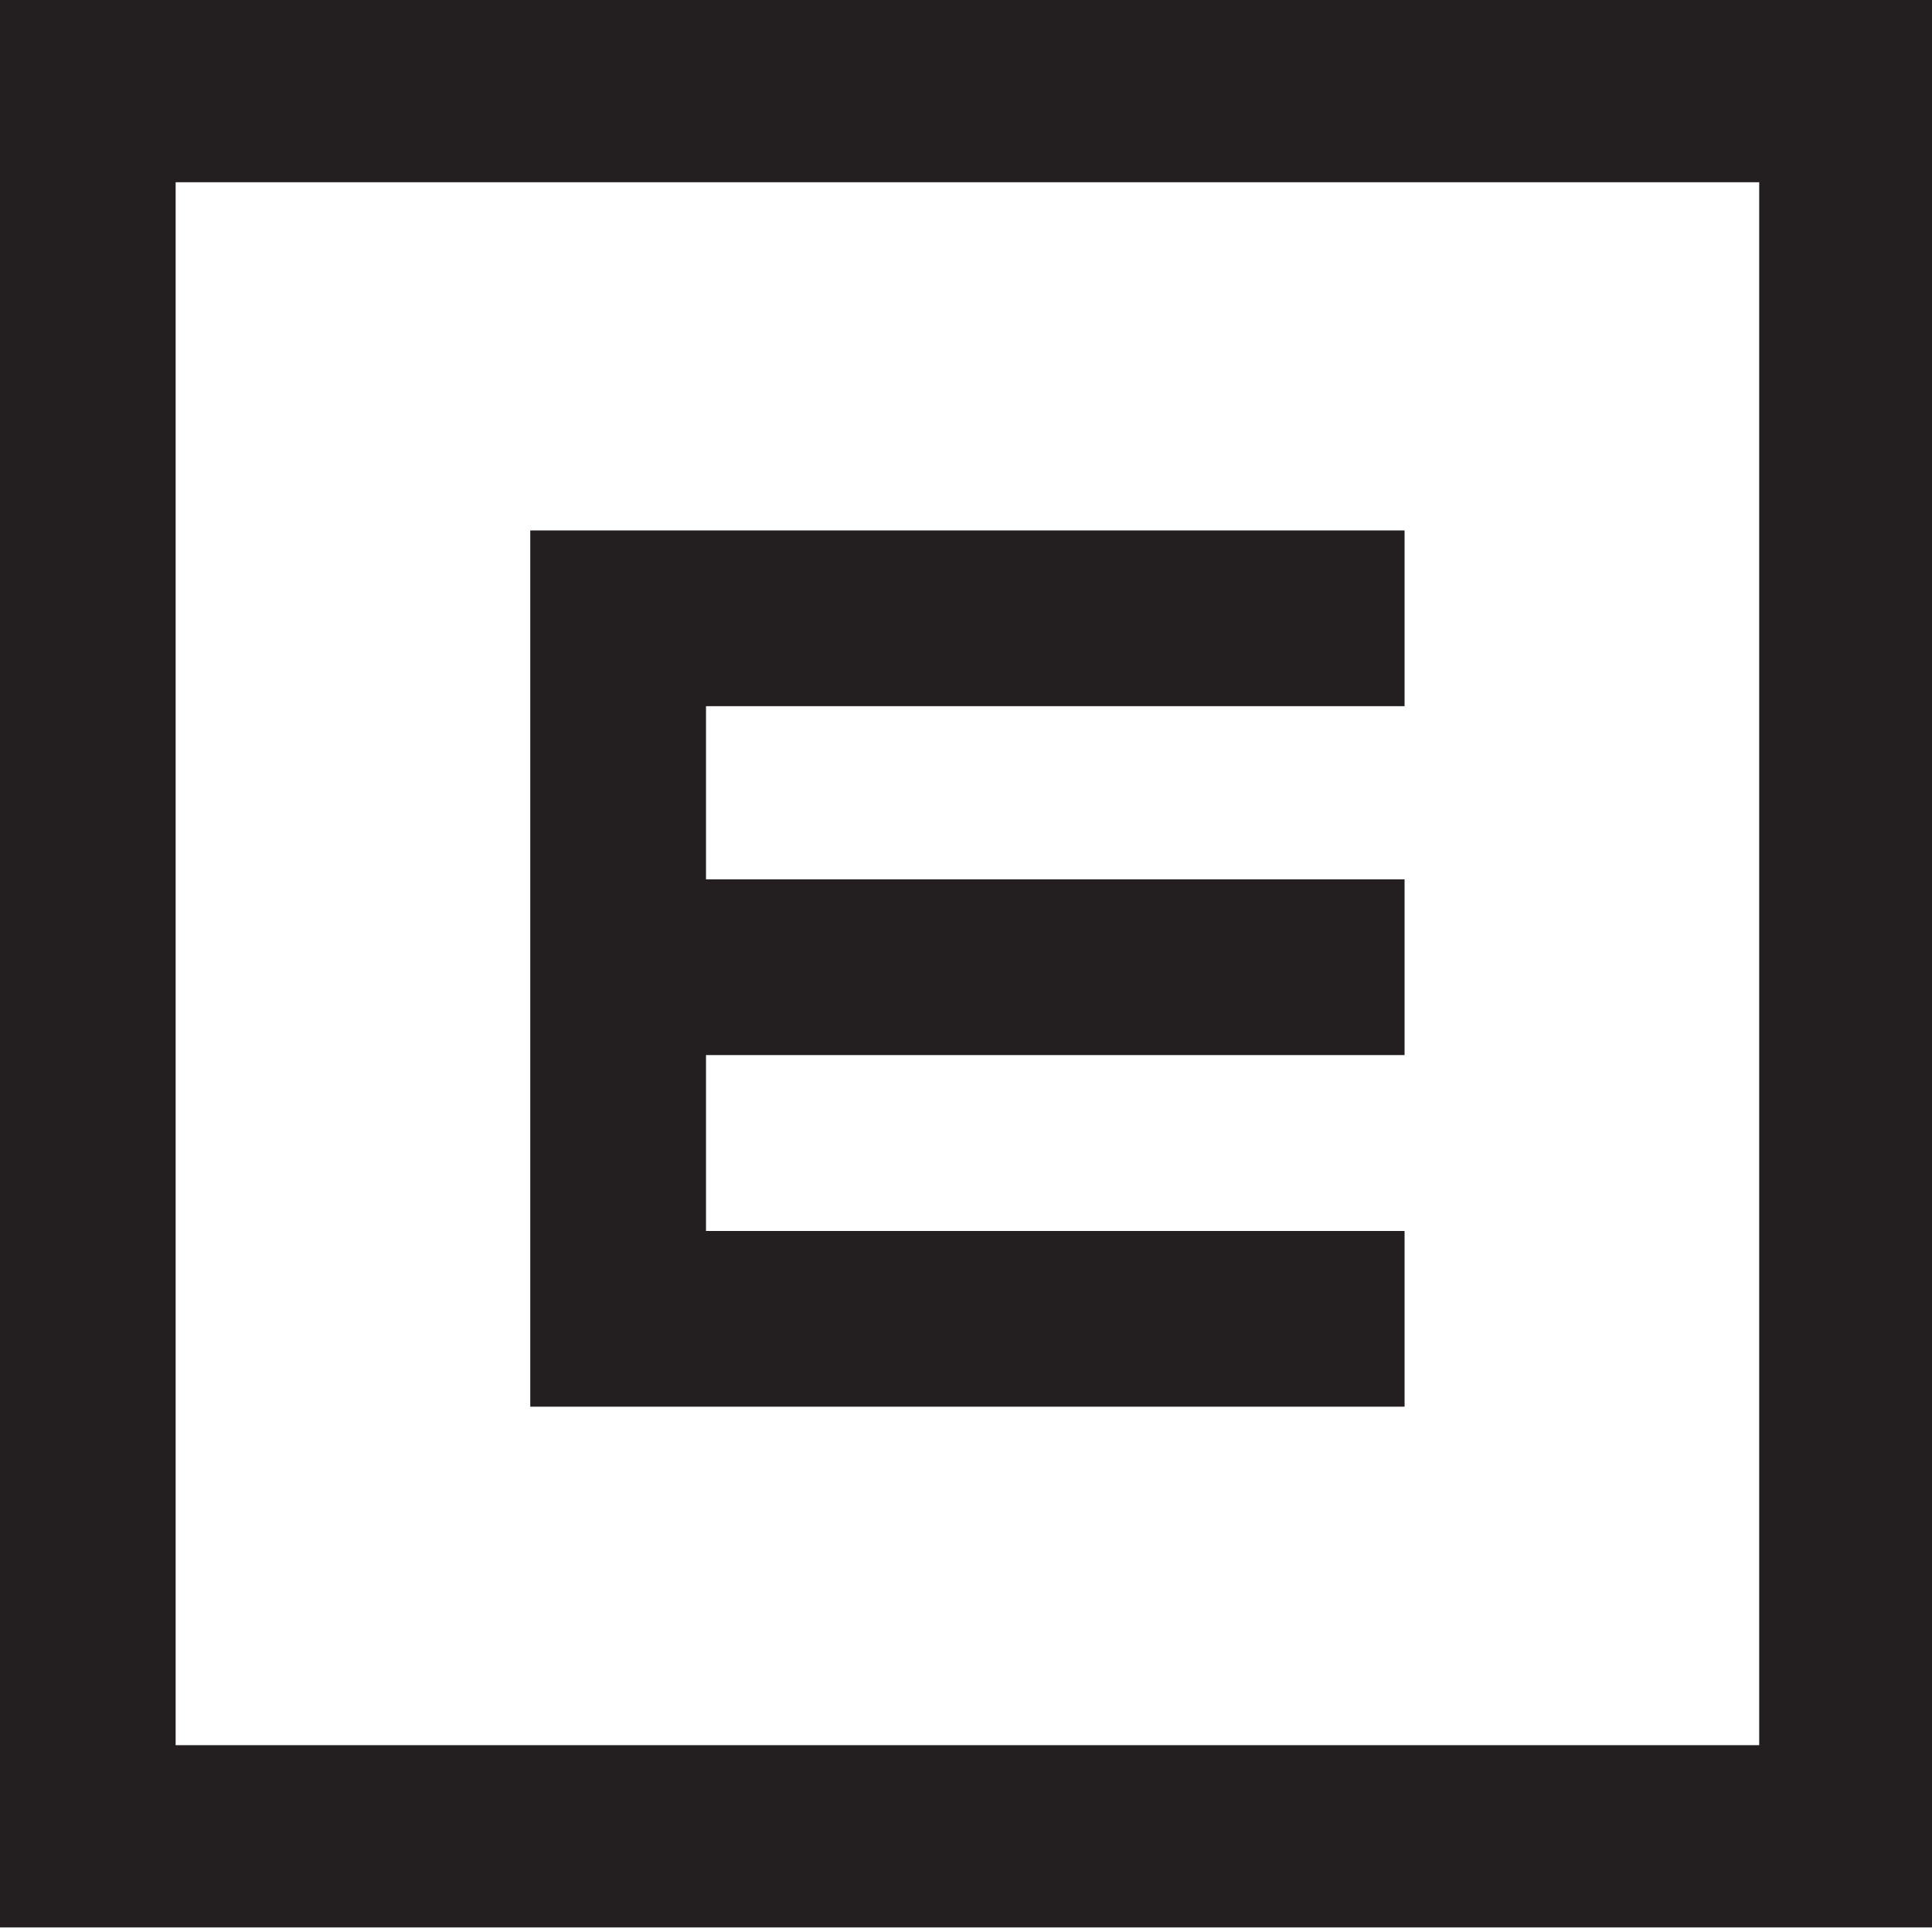
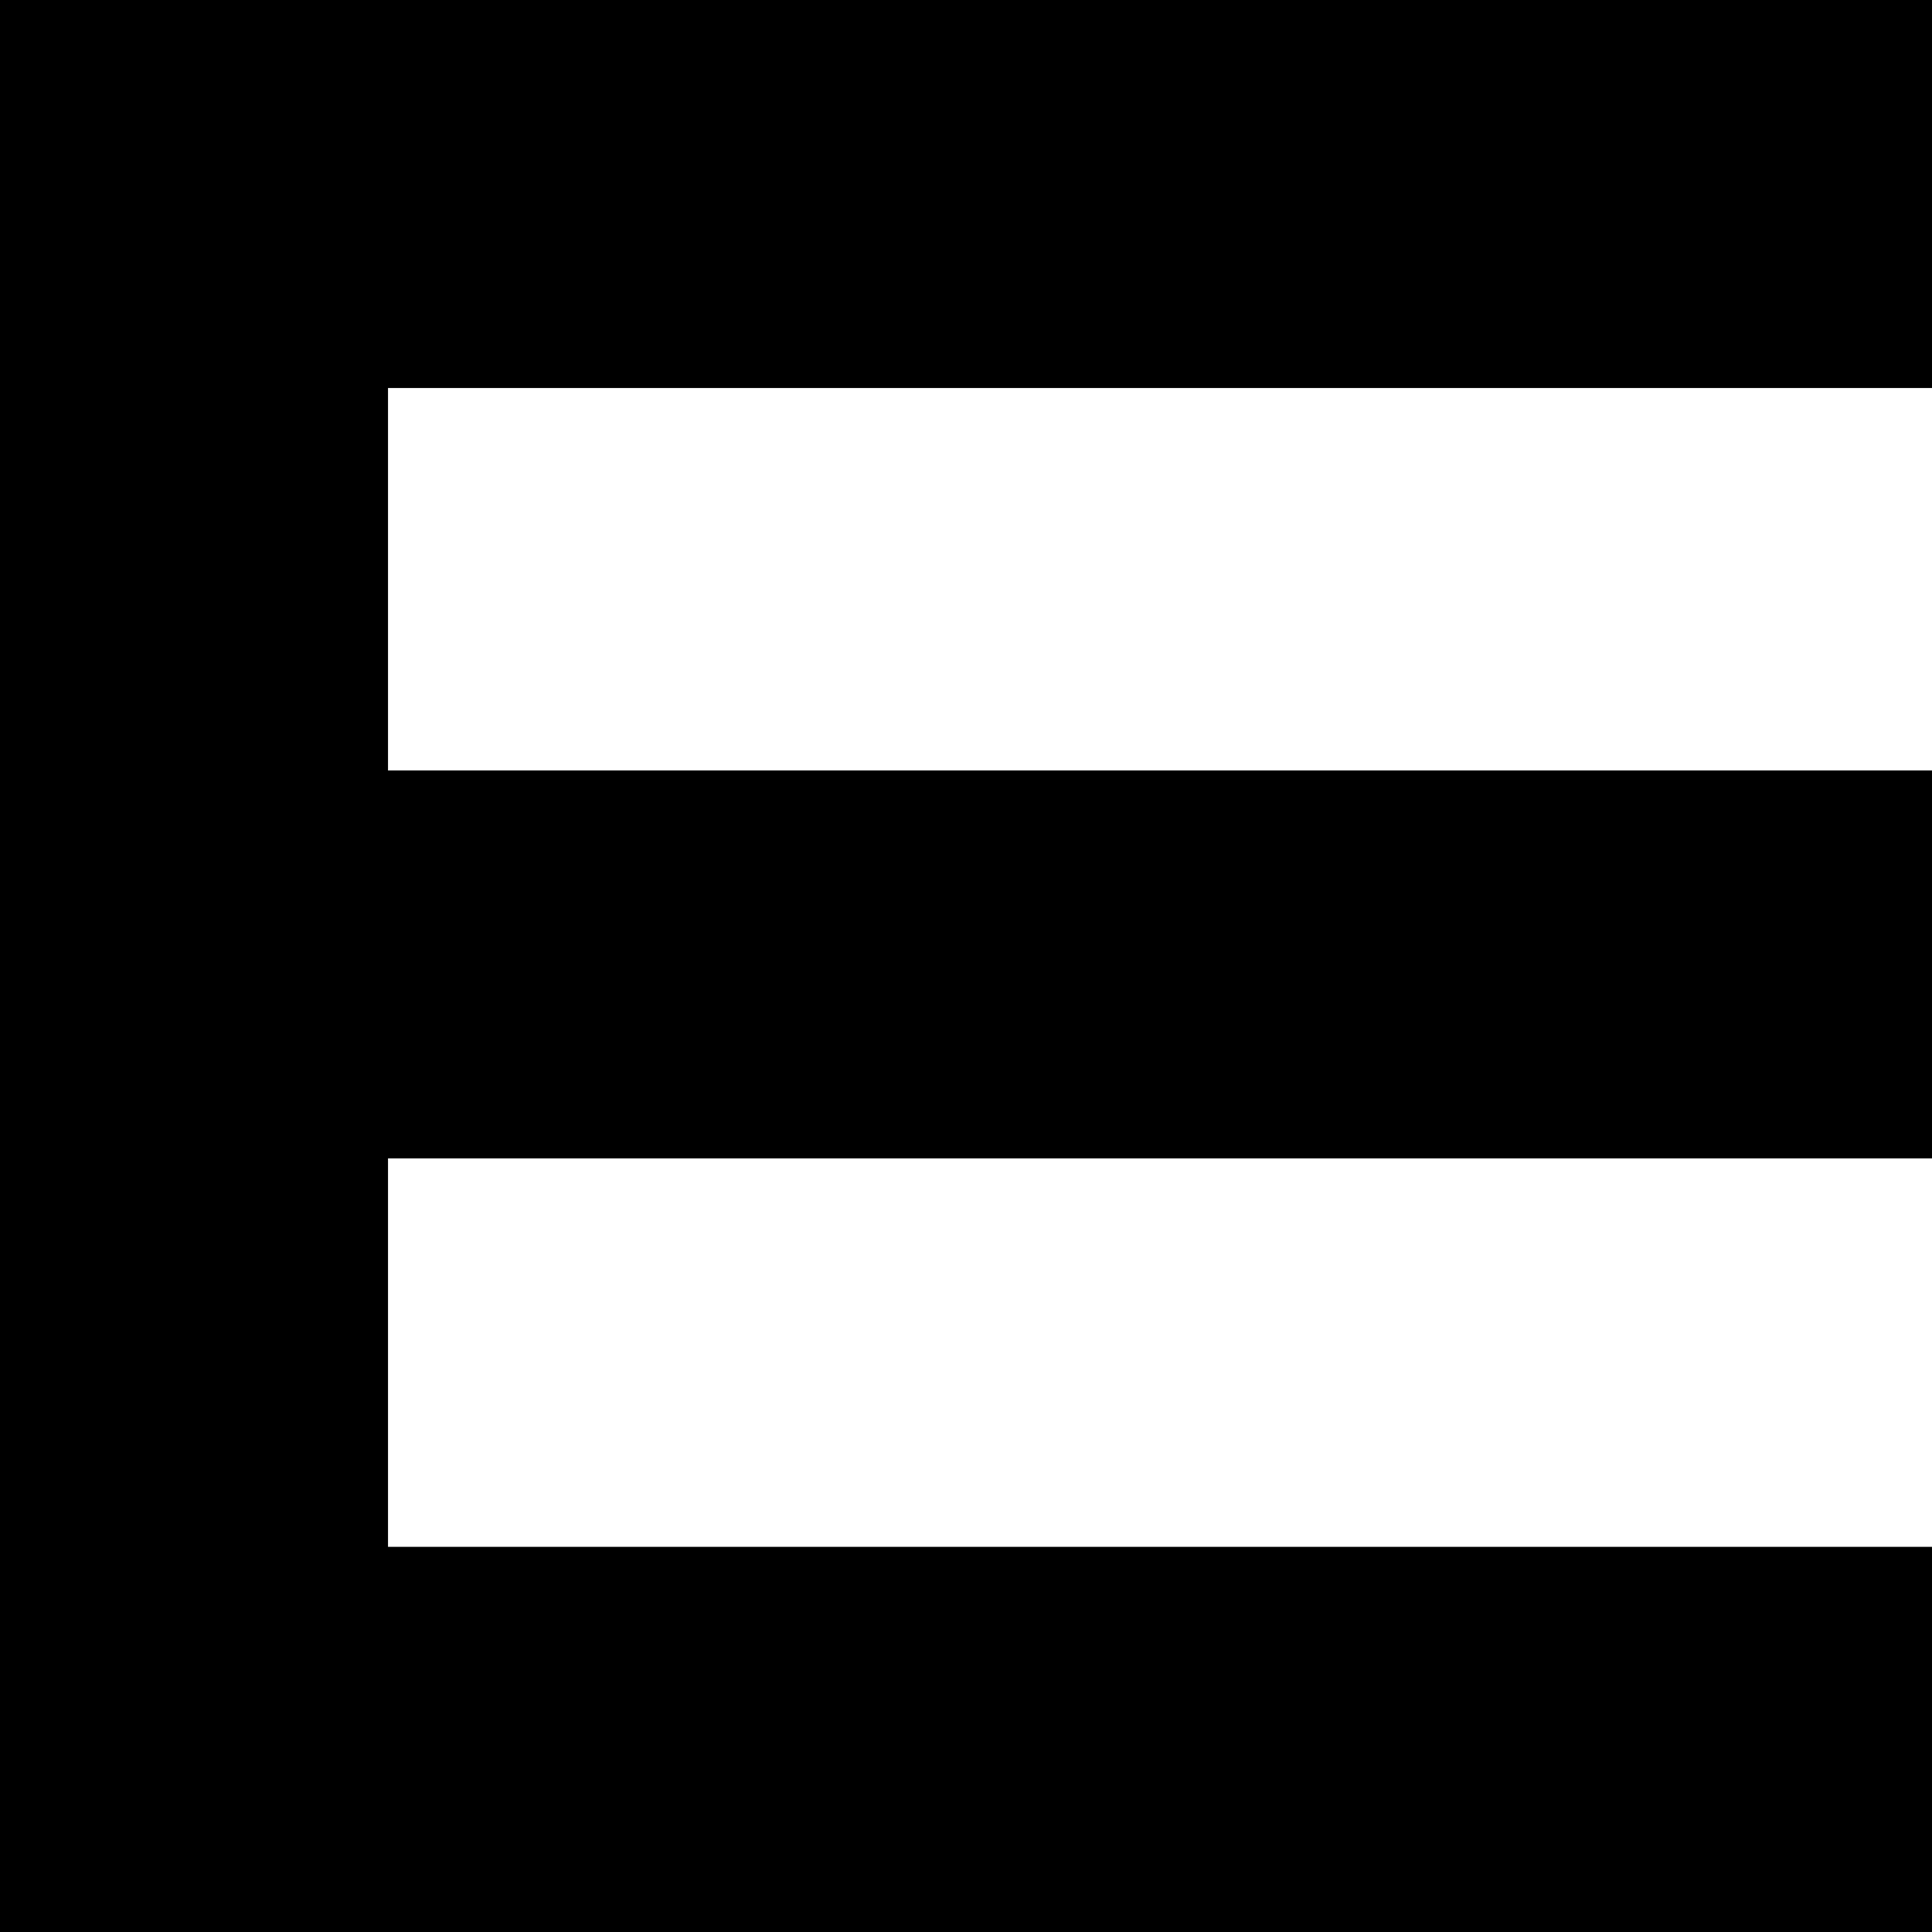
- <svg xmlns="http://www.w3.org/2000/svg" id="a" data-name="Layer 1" viewBox="0 0 794.85 793.02">
-   <defs>
-     <style>
-       .b {
-         fill: #231f20;
-       }
-     </style>
-   </defs>
-   <polygon class="b" points="290.46 290.55 290.46 361.81 577.86 361.81 577.86 434.1 290.46 434.1 290.46 506.48 577.86 506.48 577.86 578.77 218.16 578.77 218.16 218.25 577.86 218.25 577.86 290.55 290.46 290.55" />
-   <path class="b" d="M772.31,0H0v793.02h794.85V0h-22.53ZM72.26,718.04V74.98h651.5v643.06H72.26Z" />
+ <svg xmlns="http://www.w3.org/2000/svg" id="s_e" data-name="Sellen _e" viewBox="0 0 360 360">
+   <polygon points="72.3 72.3 72.3 143.56 360.0 143.56 360.0 215.85 72.3 215.85 72.3 288.23 360.0 288.23 360.0 360.52 0 360.52 0 0 360.0 0 360.0 72.3 72.3 72.3" style="fill: black;" />
</svg>
